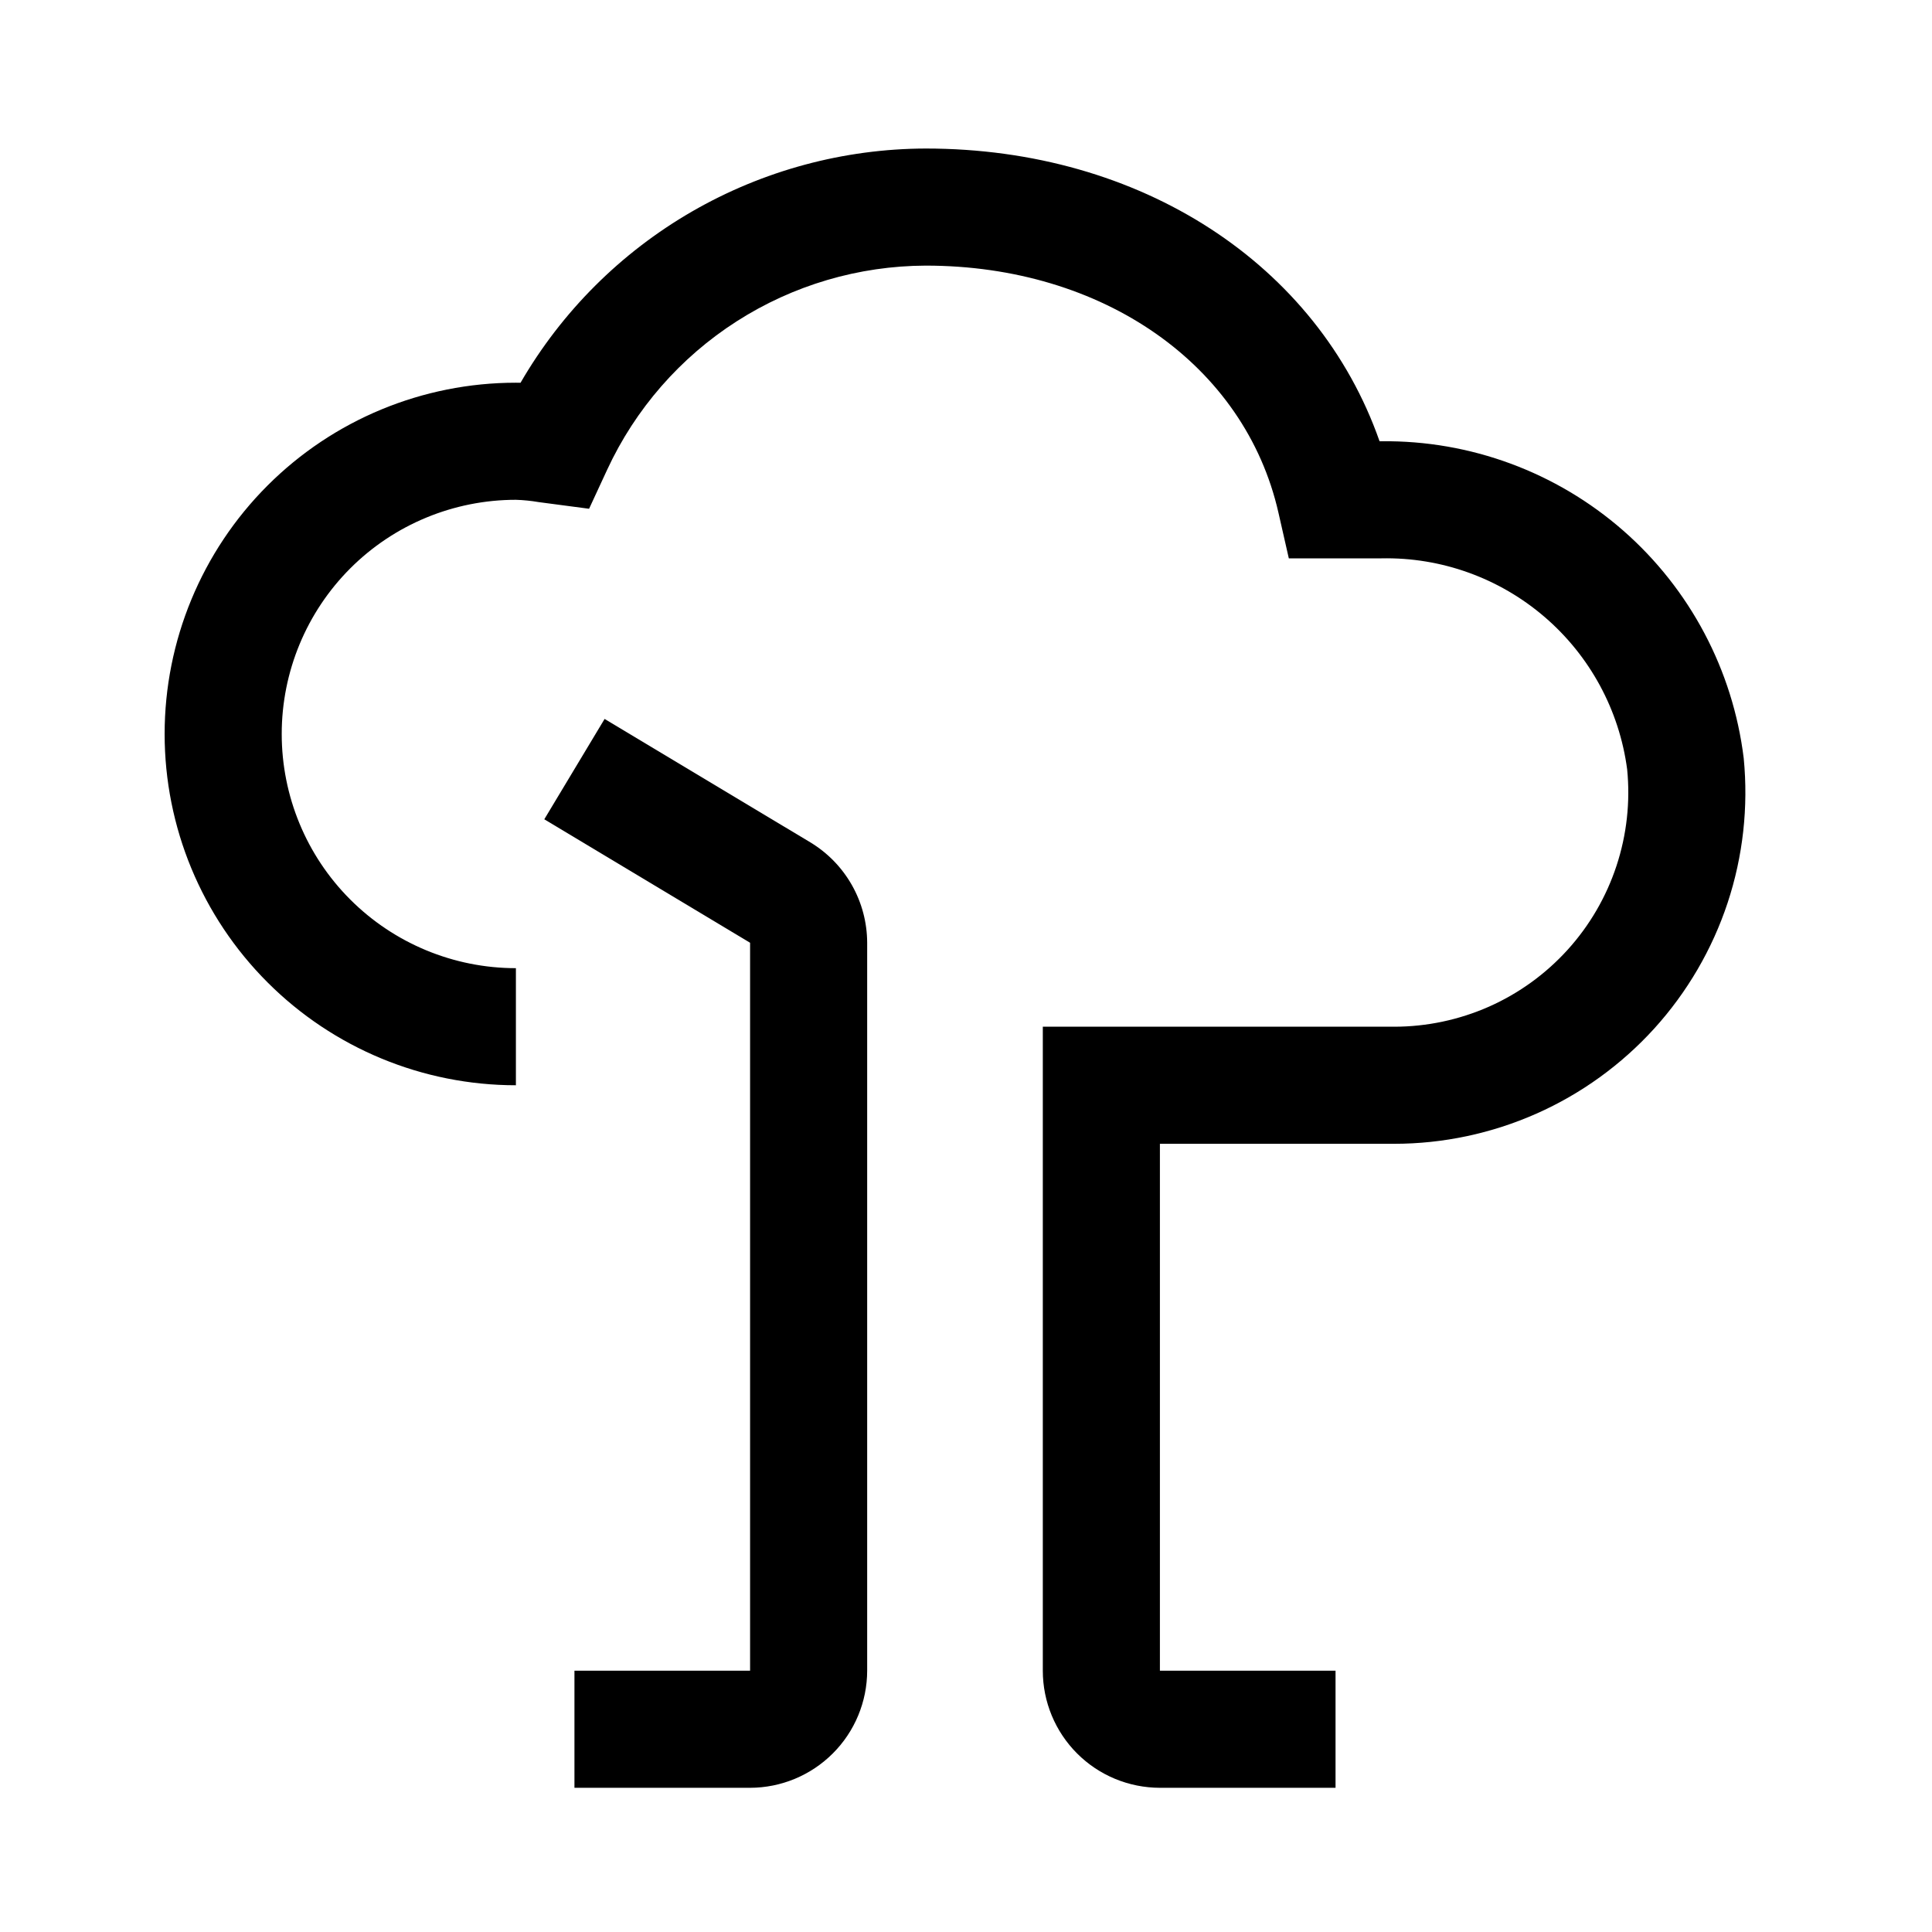
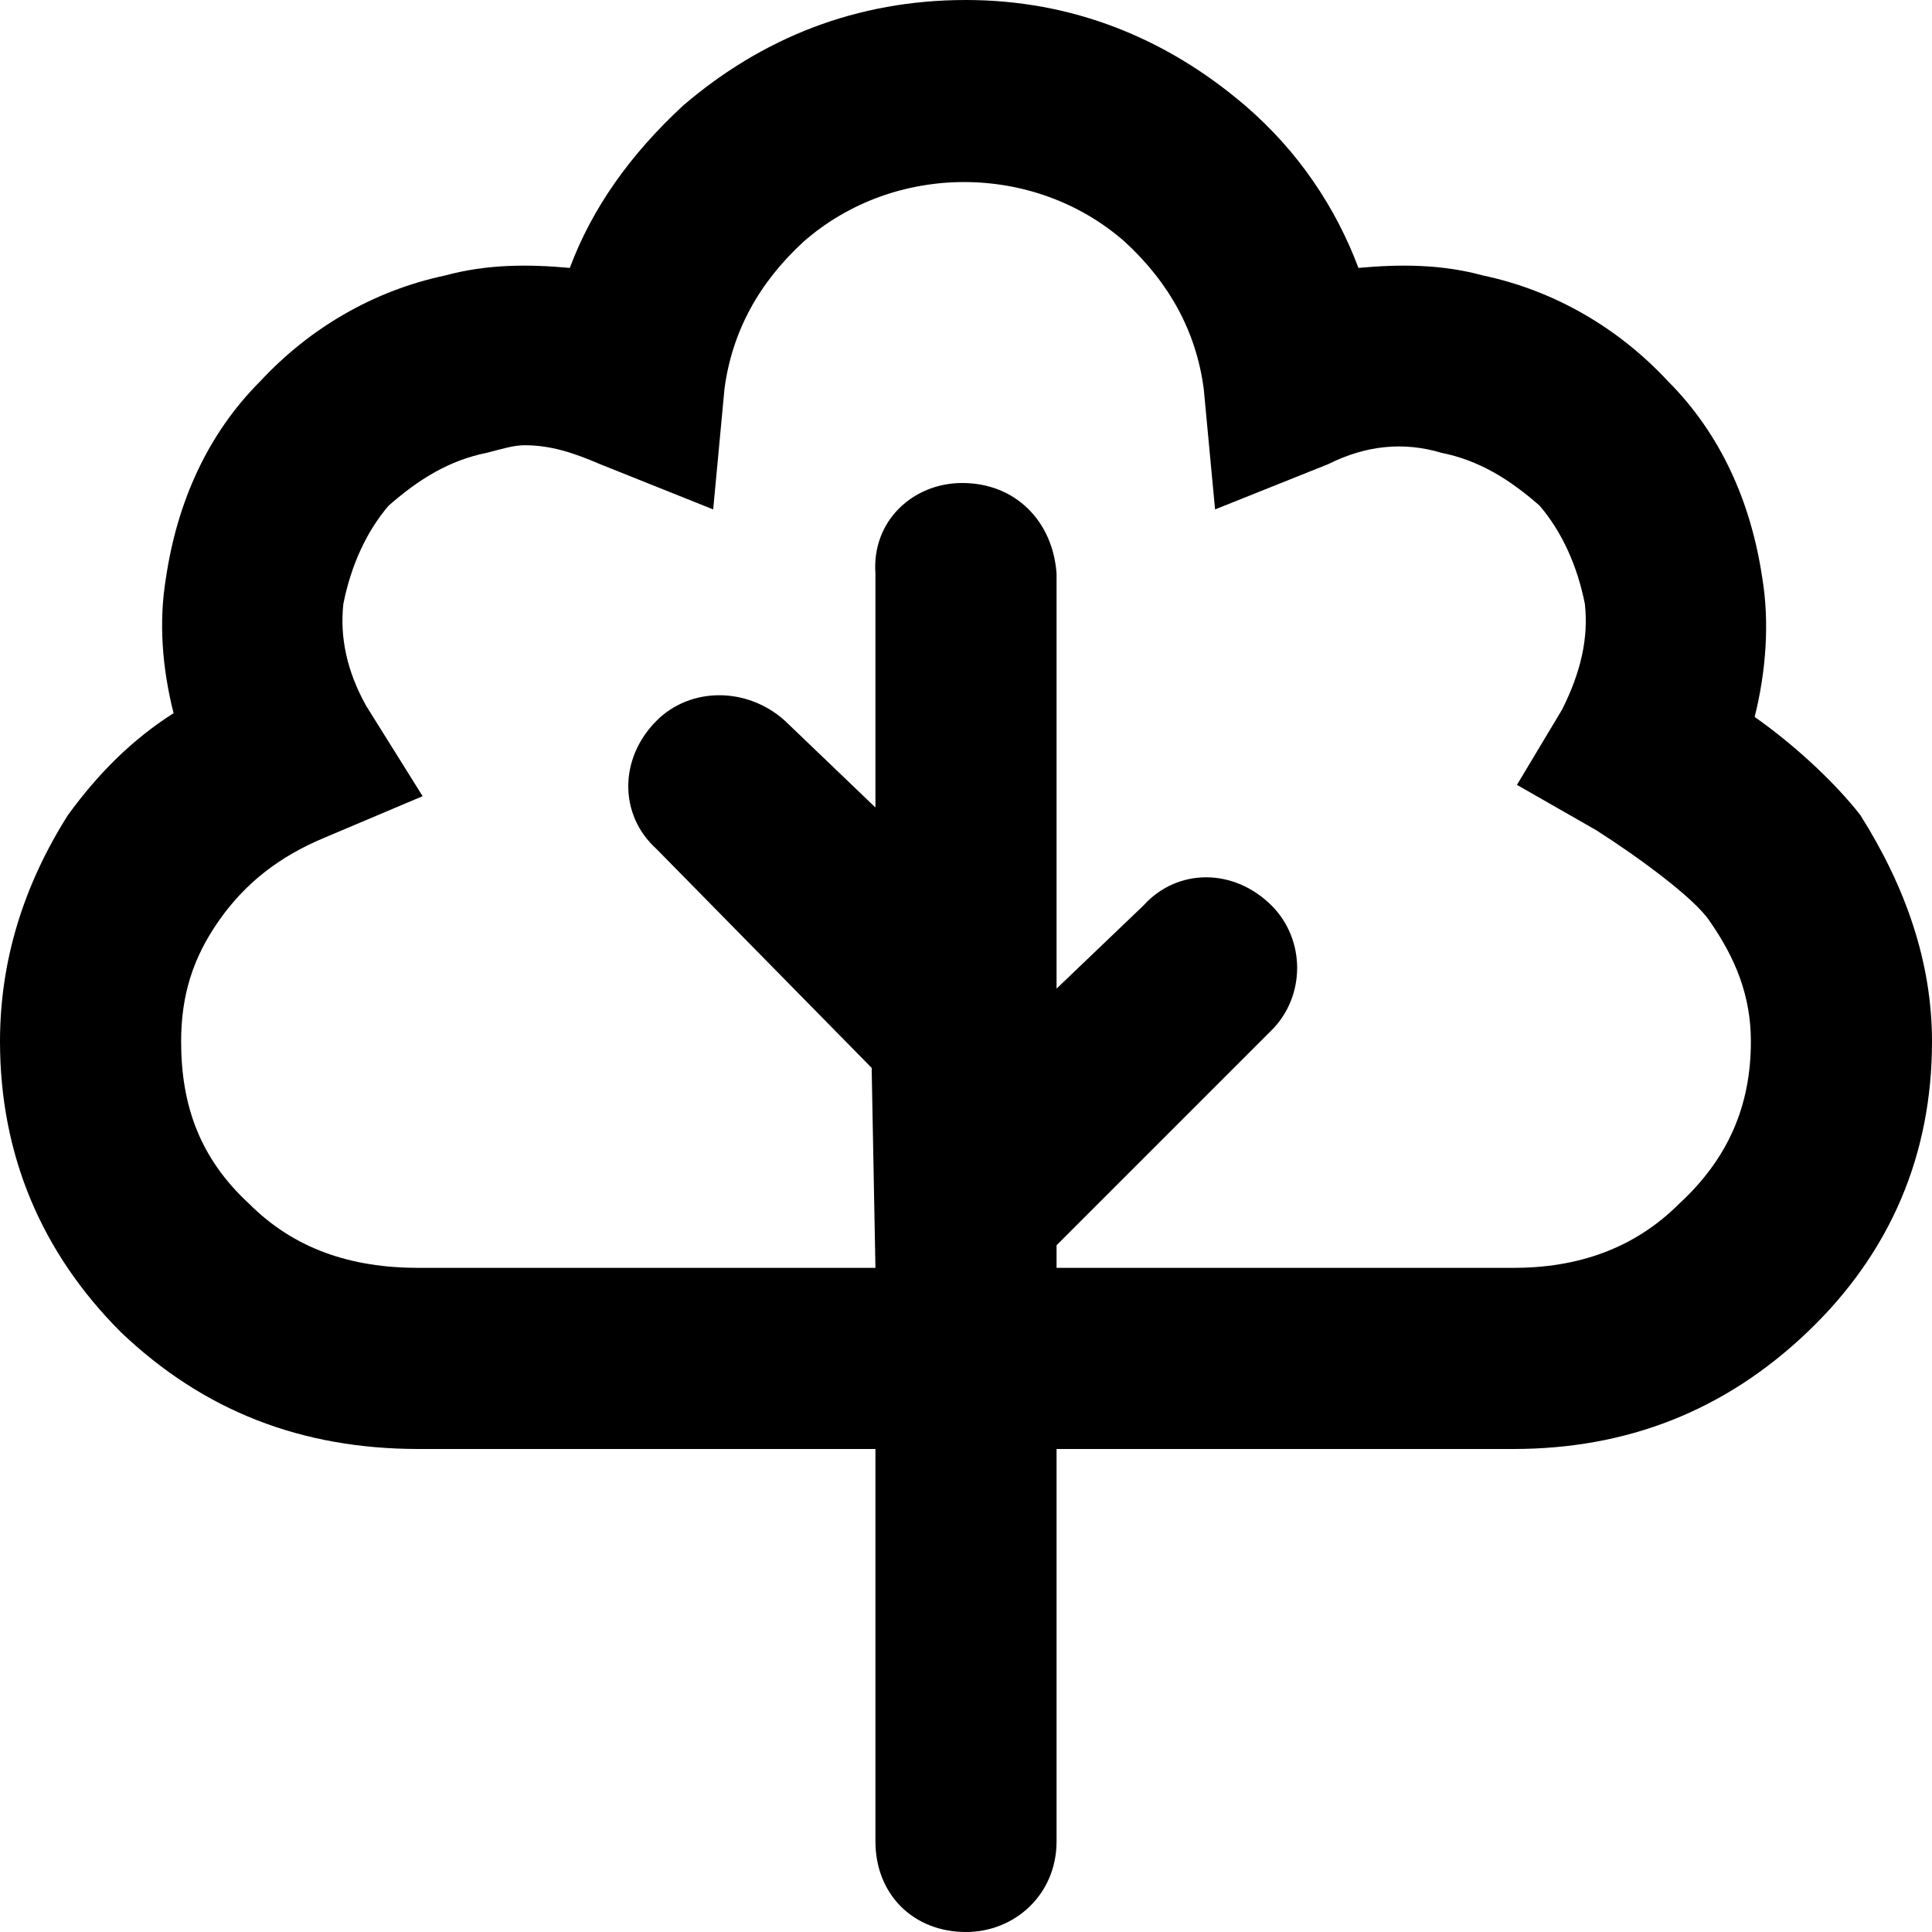
- <svg xmlns="http://www.w3.org/2000/svg" width="33" height="33" viewBox="0 0 33 33" fill="none">
-   <path d="M12.812 30.537H9.812V28.537H12.812V16.103L9.297 13.994L10.327 12.28L13.841 14.388C14.136 14.566 14.381 14.818 14.551 15.118C14.721 15.418 14.811 15.758 14.812 16.103V28.537C14.811 29.067 14.6 29.576 14.225 29.95C13.85 30.325 13.342 30.536 12.812 30.537Z" fill="black" />
-   <path d="M22.812 30.537H19.812C19.281 30.536 18.773 30.326 18.398 29.951C18.023 29.576 17.812 29.067 17.812 28.537V17.537H23.812C24.37 17.537 24.923 17.42 25.434 17.194C25.945 16.967 26.402 16.636 26.777 16.222C27.152 15.808 27.436 15.32 27.611 14.789C27.786 14.258 27.848 13.697 27.793 13.141C27.659 12.129 27.157 11.203 26.383 10.538C25.609 9.873 24.617 9.516 23.597 9.537H22.014L21.837 8.758C21.264 6.233 18.843 4.537 15.812 4.537C14.667 4.541 13.547 4.871 12.584 5.488C11.62 6.105 10.852 6.985 10.371 8.023L10.062 8.69L9.199 8.576C9.071 8.554 8.941 8.541 8.812 8.537C7.751 8.537 6.733 8.958 5.983 9.708C5.233 10.459 4.812 11.476 4.812 12.537C4.812 13.598 5.233 14.615 5.983 15.365C6.733 16.115 7.751 16.537 8.812 16.537V18.537C7.22 18.537 5.694 17.905 4.569 16.779C3.444 15.654 2.812 14.128 2.812 12.537C2.812 10.946 3.444 9.419 4.569 8.294C5.694 7.169 7.22 6.537 8.812 6.537L8.891 6.538C9.594 5.324 10.603 4.316 11.818 3.614C13.032 2.913 14.409 2.541 15.812 2.537C19.491 2.537 22.504 4.515 23.564 7.537H23.597C25.113 7.52 26.583 8.063 27.725 9.062C28.866 10.061 29.599 11.445 29.784 12.951C29.865 13.784 29.772 14.626 29.509 15.421C29.246 16.215 28.819 16.947 28.257 17.567C27.694 18.187 27.008 18.683 26.243 19.022C25.477 19.361 24.649 19.537 23.812 19.537H19.812V28.537H22.812V30.537Z" fill="black" />
+ <svg xmlns="http://www.w3.org/2000/svg" width="48" height="48" viewBox="0 0 48 48" fill="none">
+   <path d="M46.219 20.25C47.344 22.031 48 23.906 48 25.875C48 28.688 46.969 31.125 44.906 33.094C42.844 35.062 40.406 36 37.594 36H26.25V45.75C26.25 47.062 25.219 48 24 48C22.688 48 21.75 47.062 21.75 45.75V36H10.406C7.5 36 5.062 35.062 3 33.094C1.031 31.125 0 28.688 0 25.875C0 23.906 0.562 22.031 1.688 20.25C2.438 19.219 3.281 18.375 4.312 17.719C4.031 16.594 3.938 15.469 4.125 14.344C4.406 12.469 5.156 10.781 6.469 9.469C7.688 8.156 9.281 7.219 11.062 6.844C12.094 6.562 13.125 6.562 14.156 6.656C14.719 5.156 15.656 3.844 16.969 2.625C18.938 0.938 21.281 0 24 0C26.625 0 28.969 0.938 30.938 2.625C32.25 3.75 33.188 5.156 33.75 6.656C34.781 6.562 35.812 6.562 36.844 6.844C38.625 7.219 40.219 8.156 41.438 9.469C42.75 10.781 43.5 12.469 43.781 14.344C43.969 15.469 43.875 16.688 43.594 17.812C44.531 18.469 45.562 19.406 46.219 20.25ZM41.719 29.906C42.938 28.781 43.5 27.469 43.5 25.875C43.5 24.75 43.125 23.812 42.469 22.875C42.094 22.312 40.688 21.281 39.656 20.625L37.688 19.5L38.812 17.625C39.281 16.688 39.469 15.844 39.375 15C39.188 14.062 38.812 13.219 38.25 12.562C37.5 11.906 36.75 11.438 35.812 11.25C34.875 10.969 33.938 11.062 33 11.531L30.188 12.656L29.906 9.656C29.719 8.25 29.062 7.031 27.938 6C25.688 4.031 22.219 4.031 19.969 6C18.844 7.031 18.188 8.25 18 9.656L17.719 12.656L14.906 11.531C14.25 11.25 13.688 11.062 13.031 11.062C12.75 11.062 12.469 11.156 12.094 11.25C11.156 11.438 10.406 11.906 9.656 12.562C9.094 13.219 8.719 14.062 8.531 15C8.438 15.844 8.625 16.688 9.094 17.531L10.5 19.781L8.062 20.812C6.938 21.281 6.094 21.938 5.438 22.875C4.781 23.812 4.5 24.75 4.5 25.875C4.5 27.469 4.969 28.781 6.188 29.906C7.312 31.031 8.719 31.5 10.406 31.5H21.75L21.656 26.531L16.312 21.094C15.375 20.25 15.375 18.844 16.312 17.906C17.156 17.062 18.562 17.062 19.5 17.906L21.75 20.062V14.25C21.656 12.938 22.688 12 23.906 12C23.906 12 24 12 23.906 12C25.219 12 26.156 12.938 26.25 14.25V24.562L28.406 22.5C29.25 21.562 30.656 21.562 31.594 22.5C32.438 23.344 32.438 24.75 31.594 25.594L26.25 30.938V31.5H37.594C39.188 31.5 40.594 31.031 41.719 29.906Z" fill="black" />
</svg>
